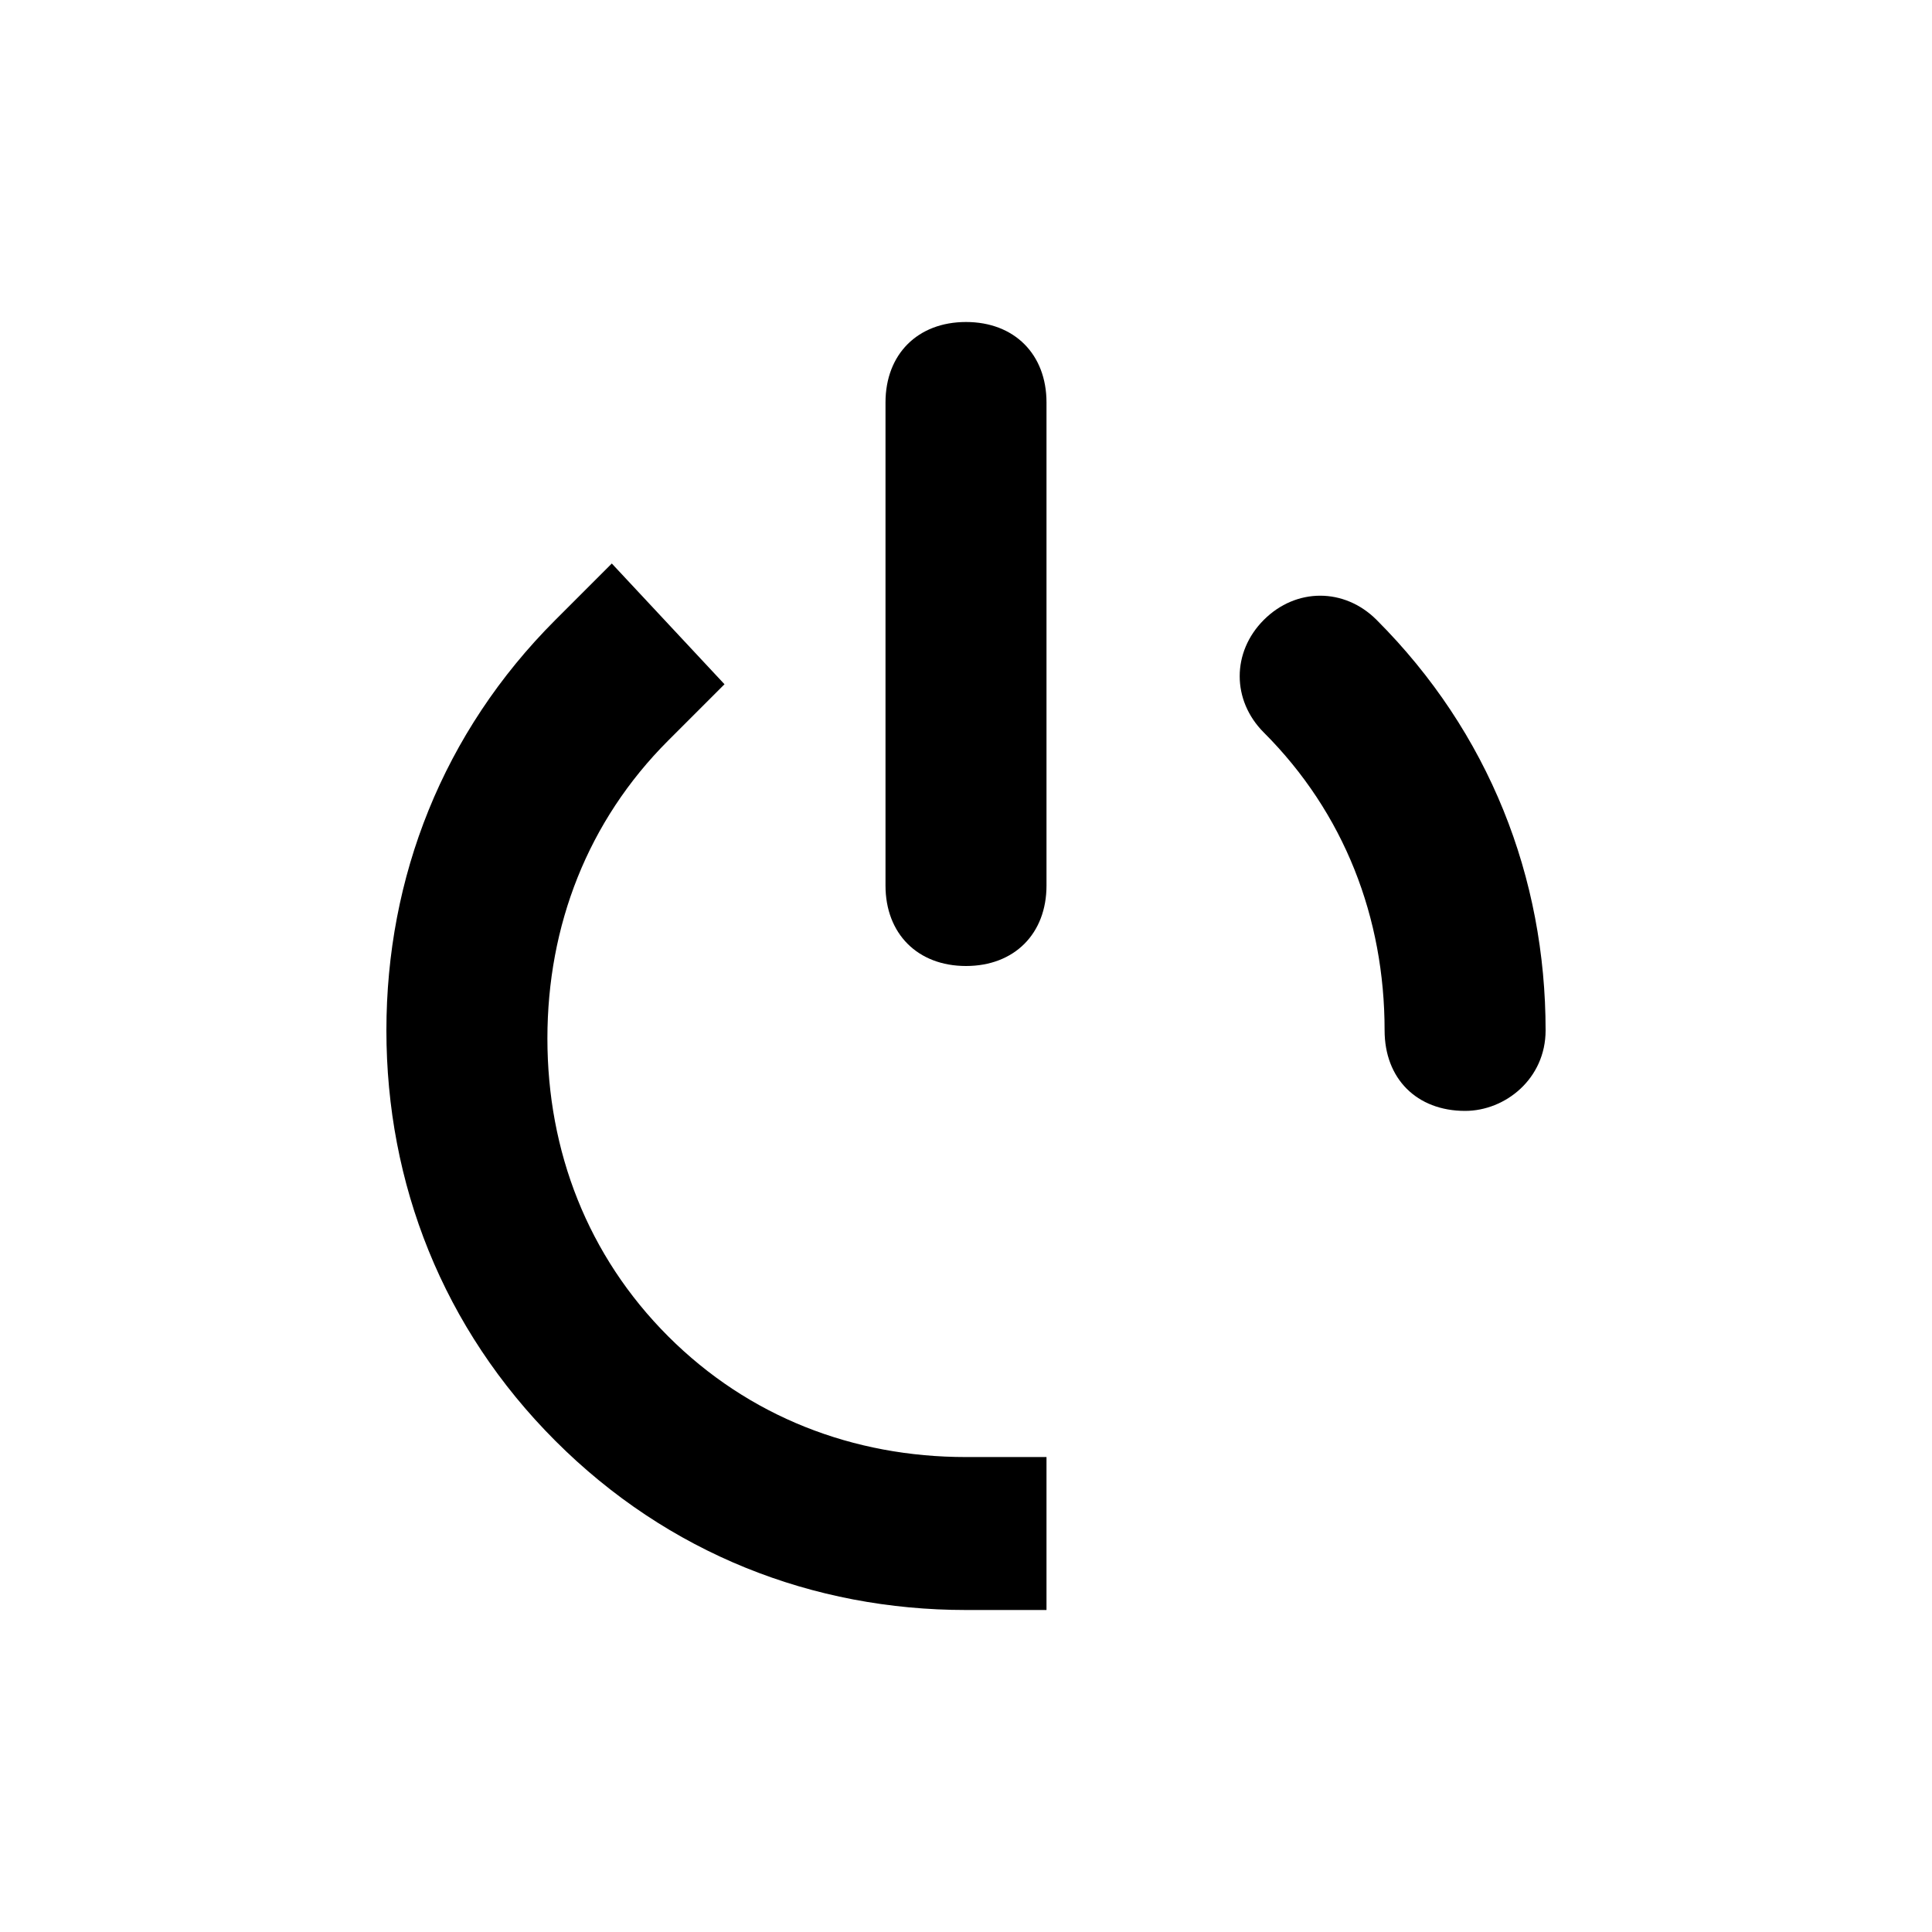
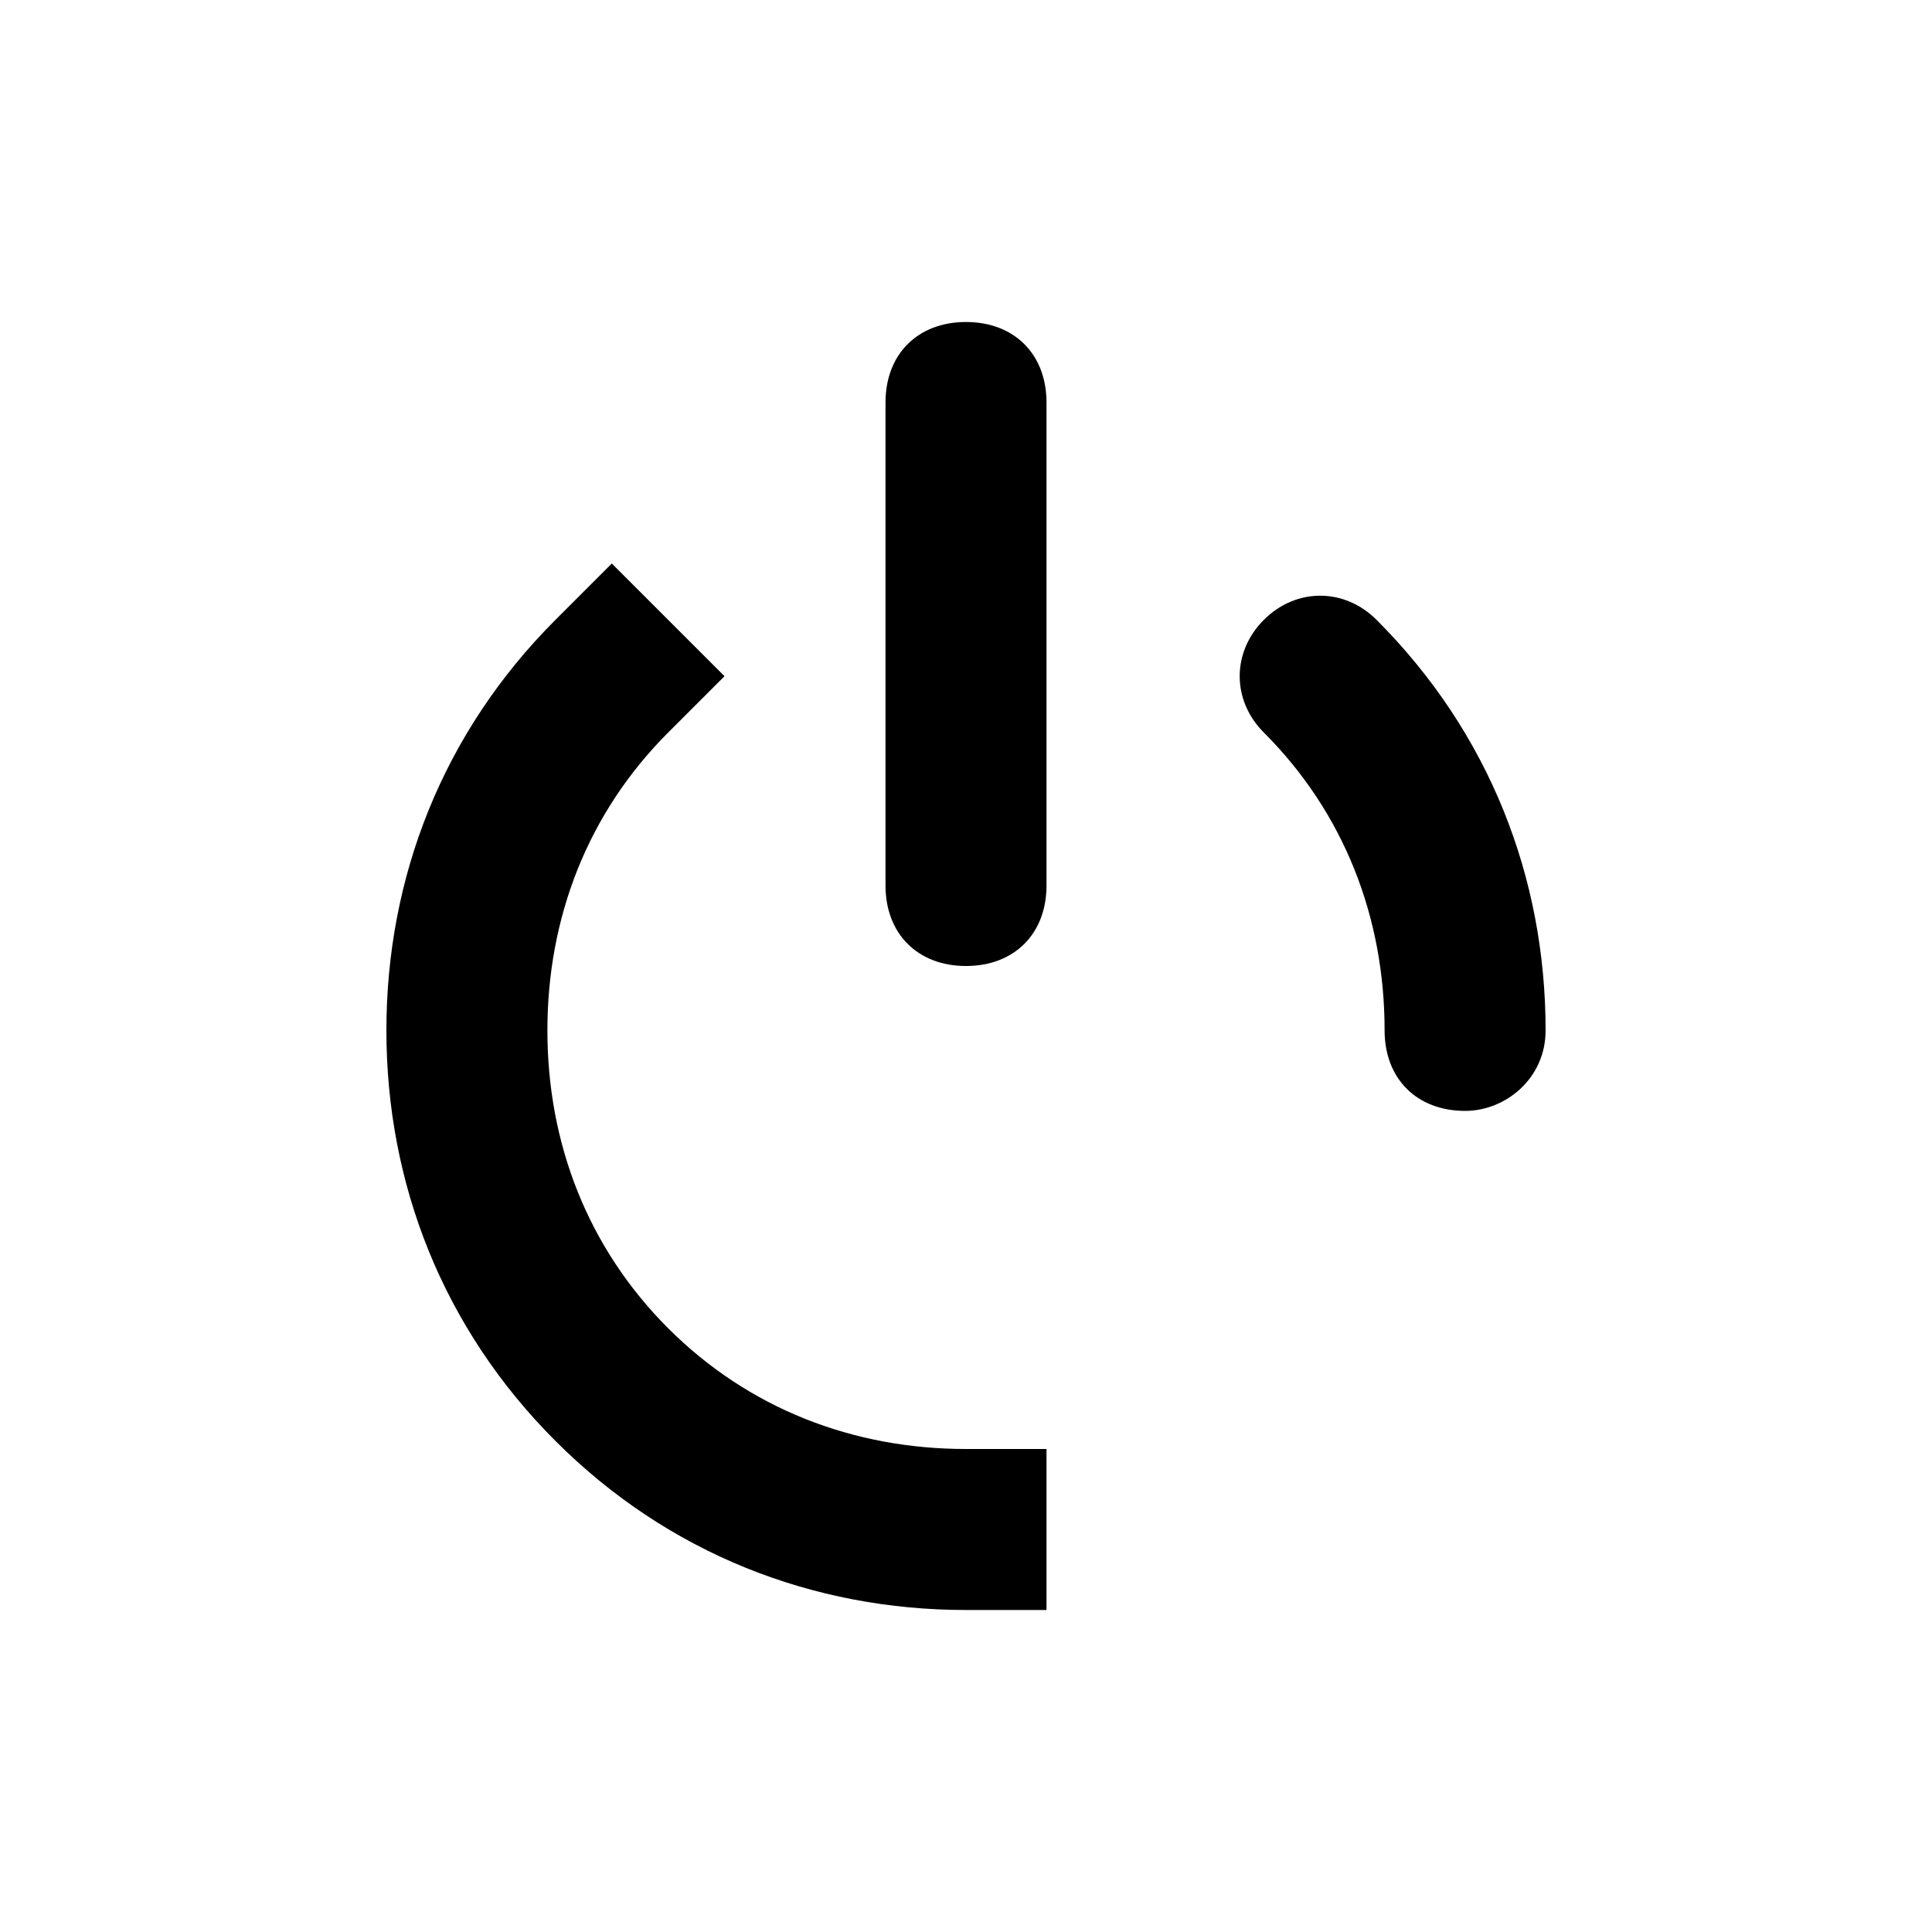
- <svg xmlns="http://www.w3.org/2000/svg" version="1.1" id="Layer_1" x="0px" y="0px" viewBox="0 0 24 24" style="enable-background:new 0 0 24 24;" xml:space="preserve">
-   <path id="XMLID_121_" d="M13,20h-1c-1.9,0-3.7-0.7-5.1-2.1c-1.4-1.4-2.1-3.2-2.1-5.1c0-1.9,0.7-3.7,2.1-5.1L7.6,7L9,8.5L8.3,9.2  c-1,1-1.5,2.3-1.5,3.7s0.5,2.7,1.5,3.7c1,1,2.3,1.5,3.7,1.5h1V20z" />
-   <path id="XMLID_70_" d="M18.2,13.8c-0.6,0-1-0.4-1-1c0-1.4-0.5-2.7-1.5-3.7c-0.4-0.4-0.4-1,0-1.4s1-0.4,1.4,0  c1.4,1.4,2.1,3.2,2.1,5.1C19.2,13.4,18.7,13.8,18.2,13.8z" />
-   <path id="XMLID_69_" d="M12,12c-0.6,0-1-0.4-1-1V5c0-0.6,0.4-1,1-1s1,0.4,1,1v6C13,11.6,12.6,12,12,12z" />
+ <svg xmlns="http://www.w3.org/2000/svg" version="1.1" id="Layer_1" x="0px" y="0px" viewBox="-467 269 24 24" style="enable-background:new -467 269 24 24;" xml:space="preserve">
+   <path d="M-454,289h-1c-1.9,0-3.7-0.7-5.1-2.1c-1.4-1.4-2.1-3.2-2.1-5.1c0-1.9,0.7-3.7,2.1-5.1l0.7-0.7l1.4,1.4l-0.7,0.7  c-1,1-1.5,2.3-1.5,3.7s0.5,2.7,1.5,3.7c1,1,2.3,1.5,3.7,1.5h1V289z" />
+   <path d="M-448.8,282.8c-0.6,0-1-0.4-1-1c0-1.4-0.5-2.7-1.5-3.7c-0.4-0.4-0.4-1,0-1.4s1-0.4,1.4,0c1.4,1.4,2.1,3.2,2.1,5.1  C-447.8,282.4-448.3,282.8-448.8,282.8z" />
+   <path d="M-455,281c-0.6,0-1-0.4-1-1v-6c0-0.6,0.4-1,1-1s1,0.4,1,1v6C-454,280.6-454.4,281-455,281z" />
</svg>
